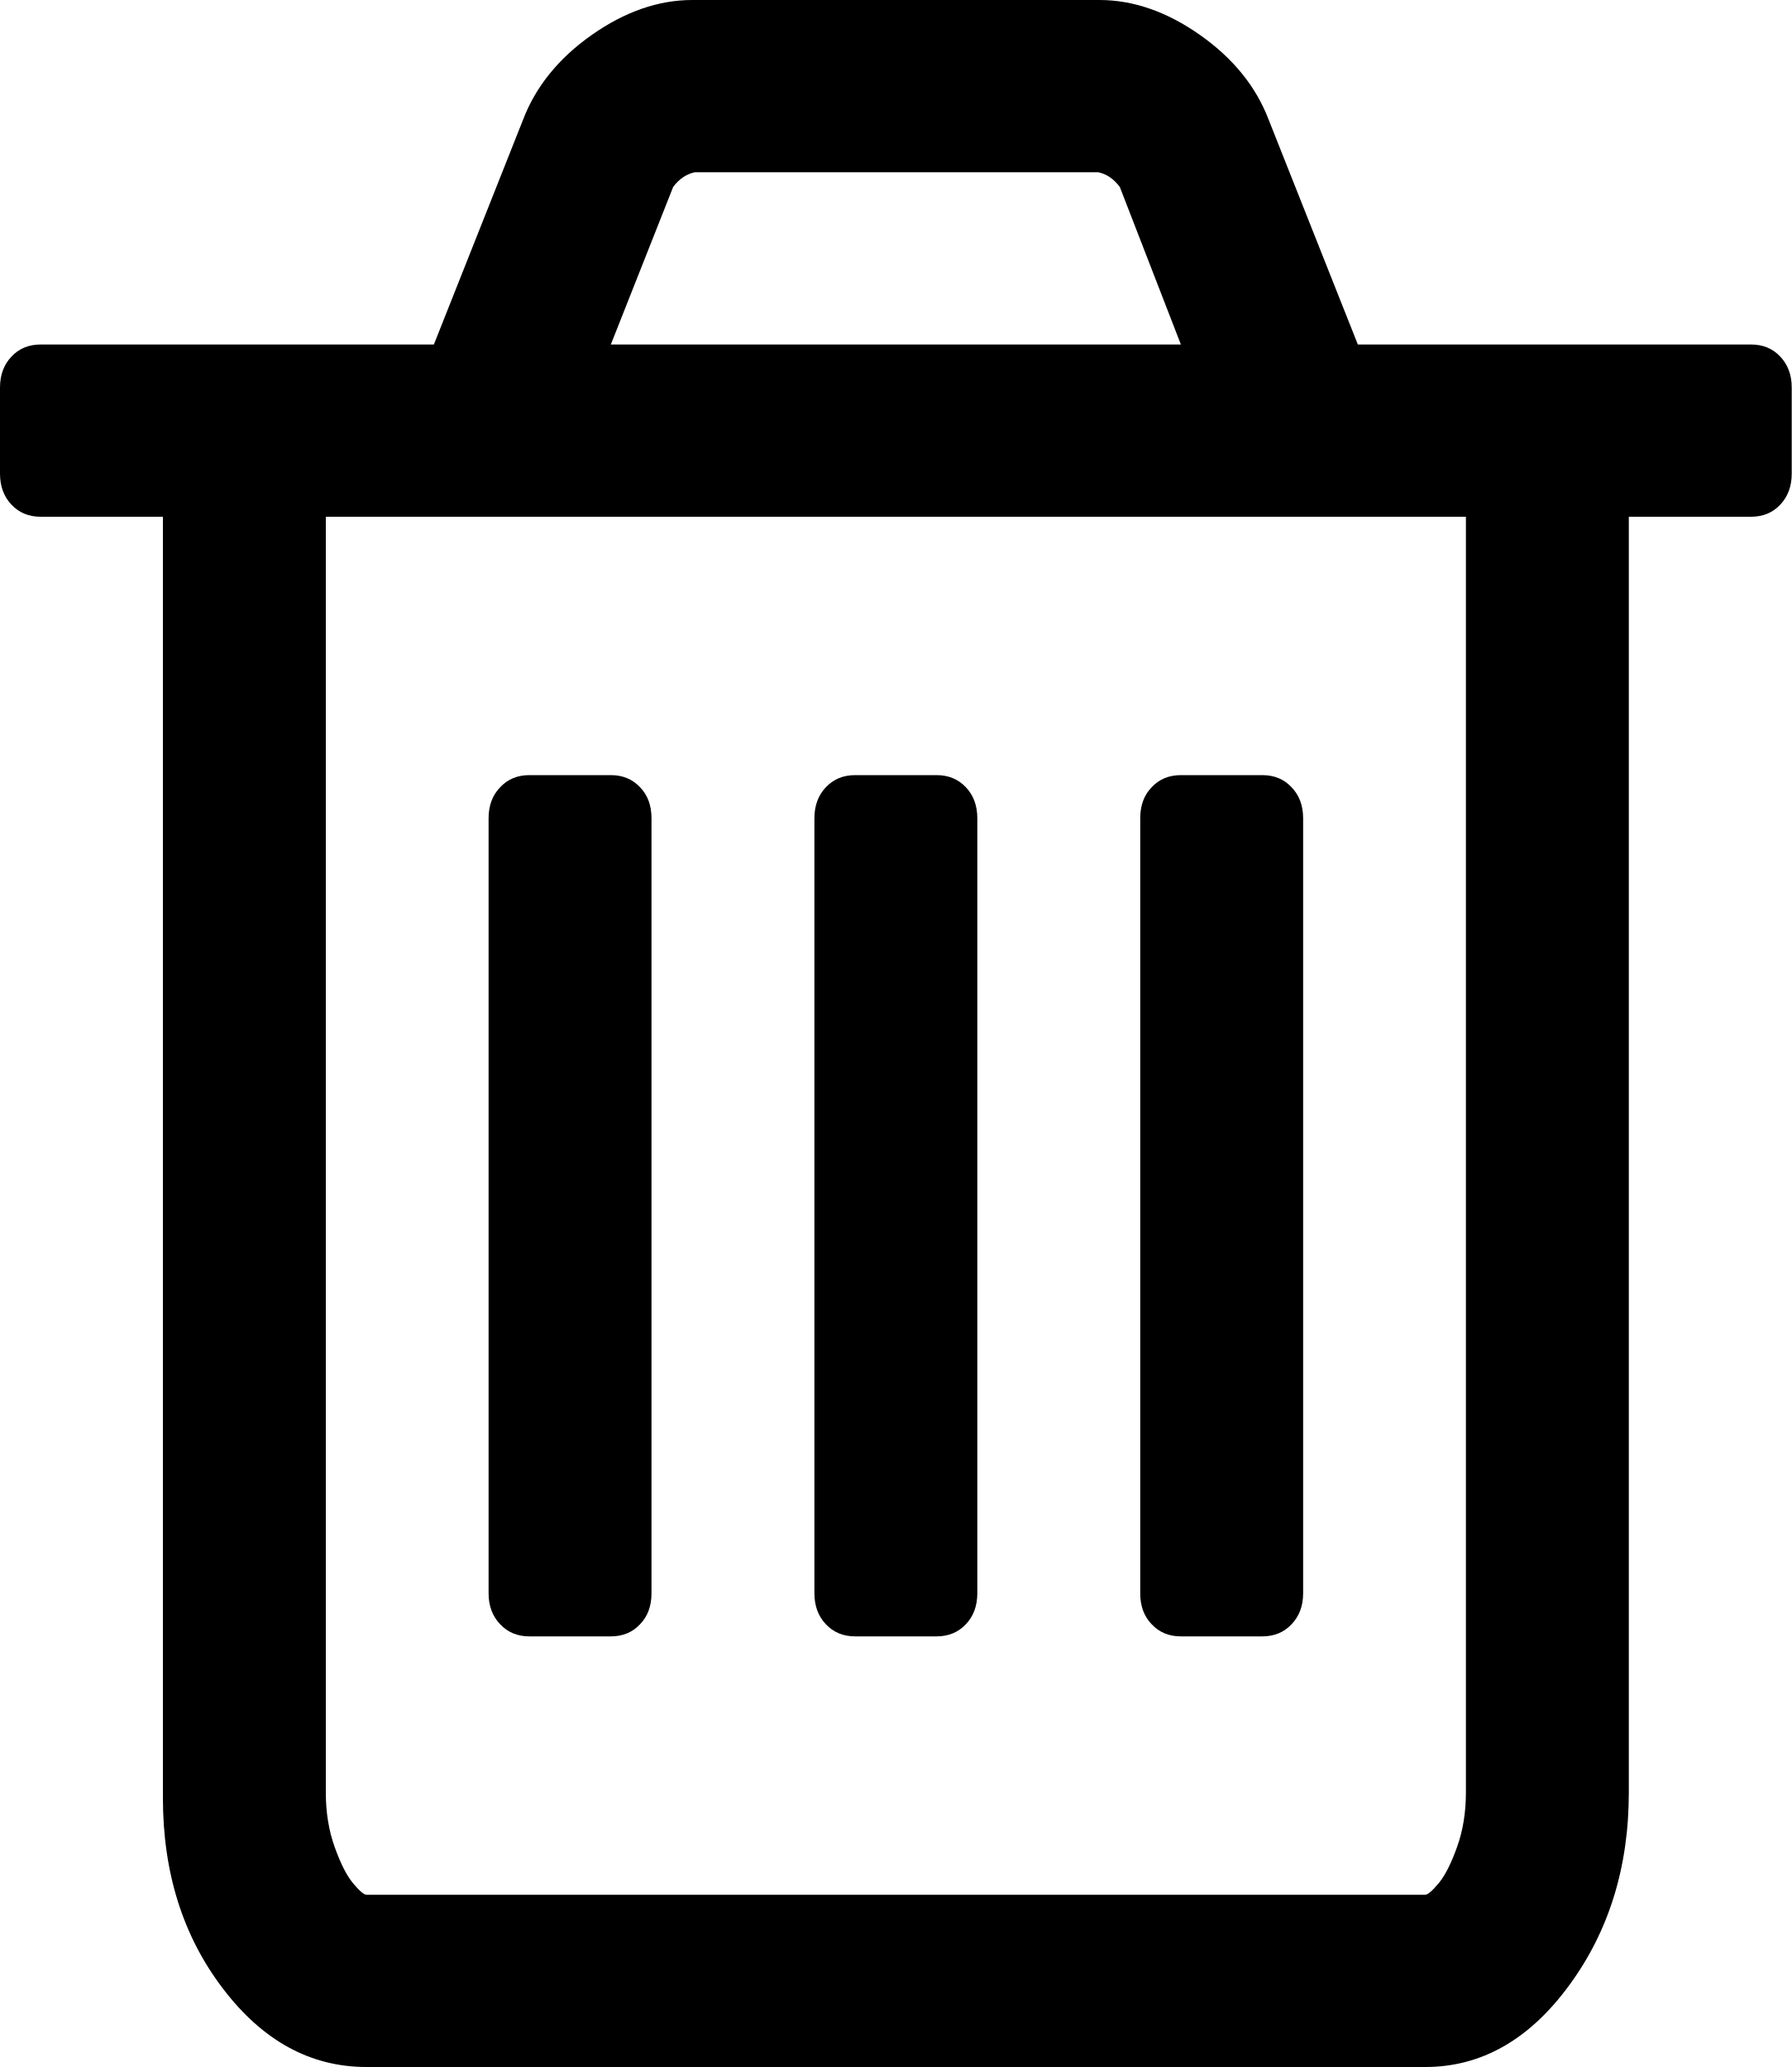
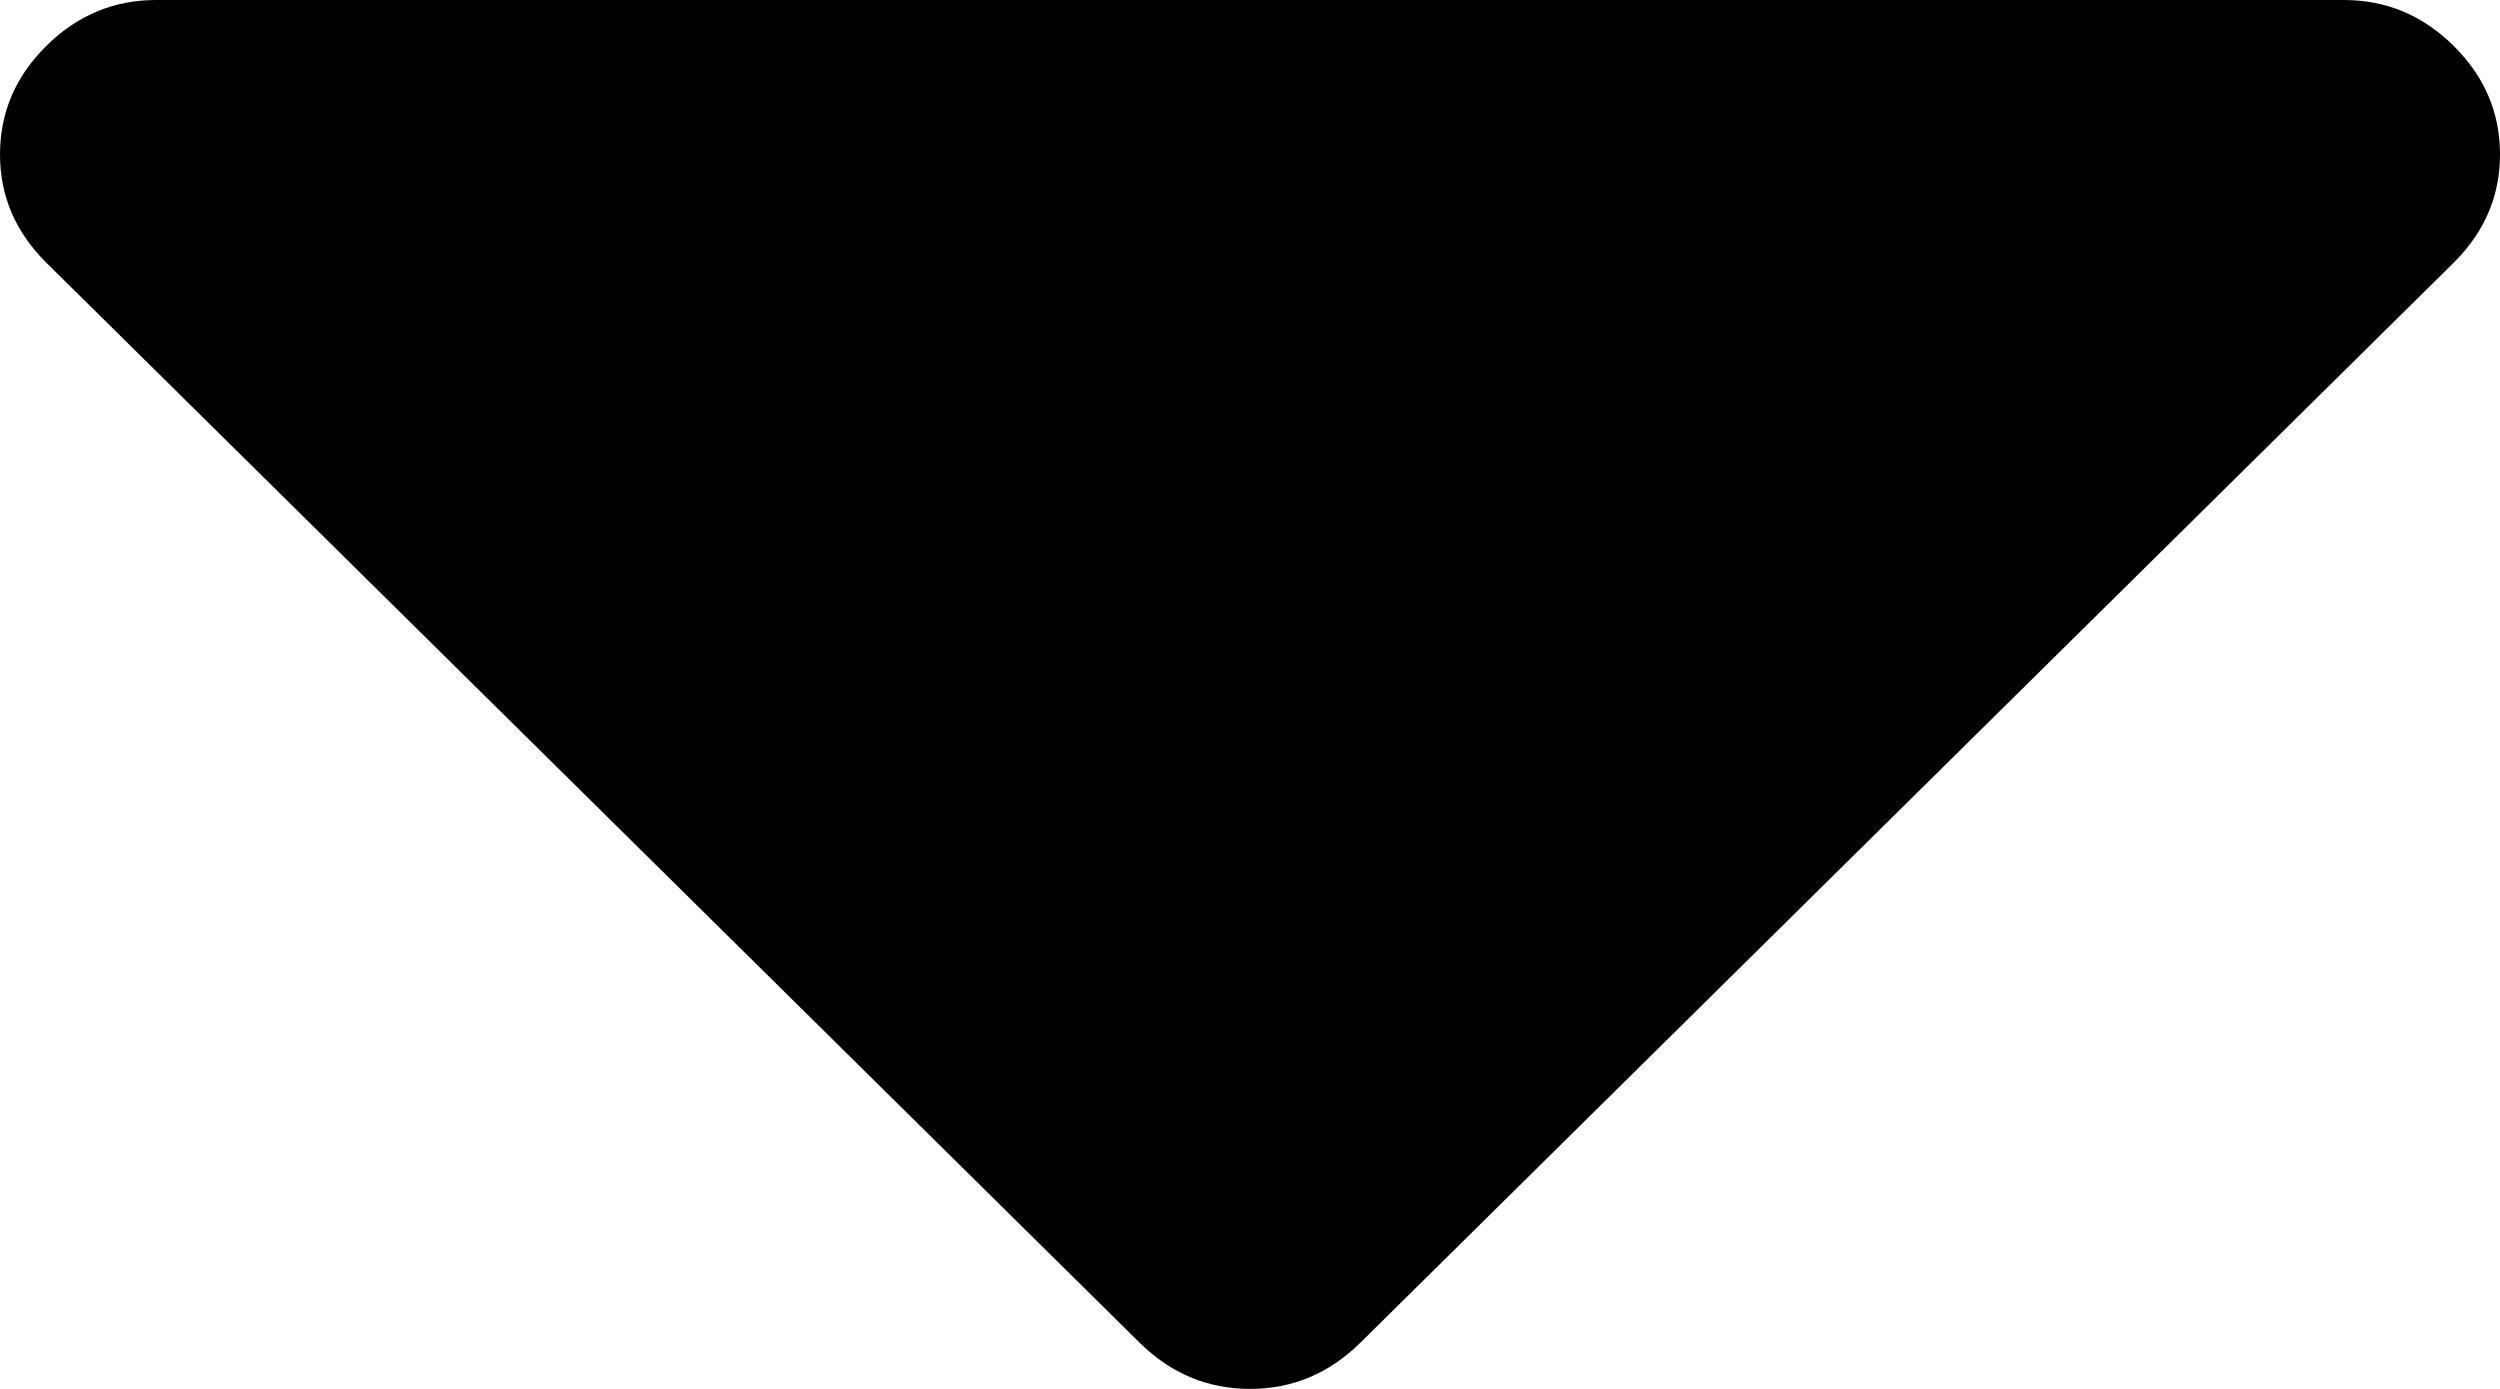
- <svg xmlns="http://www.w3.org/2000/svg" version="1.1" width="13px" height="15px">
-   <g transform="matrix(1 0 0 1 -254 -91 )">
-     <path d="M 4.644 5.713  C 4.7 5.771  4.727 5.846  4.727 5.938  L 4.727 11.562  C 4.727 11.654  4.7 11.729  4.644 11.787  C 4.589 11.846  4.518 11.875  4.432 11.875  L 3.841 11.875  C 3.755 11.875  3.684 11.846  3.629 11.787  C 3.573 11.729  3.545 11.654  3.545 11.562  L 3.545 5.938  C 3.545 5.846  3.573 5.771  3.629 5.713  C 3.684 5.654  3.755 5.625  3.841 5.625  L 4.432 5.625  C 4.518 5.625  4.589 5.654  4.644 5.713  Z M 7.008 5.713  C 7.063 5.771  7.091 5.846  7.091 5.938  L 7.091 11.562  C 7.091 11.654  7.063 11.729  7.008 11.787  C 6.952 11.846  6.882 11.875  6.795 11.875  L 6.205 11.875  C 6.118 11.875  6.048 11.846  5.992 11.787  C 5.937 11.729  5.909 11.654  5.909 11.562  L 5.909 5.938  C 5.909 5.846  5.937 5.771  5.992 5.713  C 6.048 5.654  6.118 5.625  6.205 5.625  L 6.795 5.625  C 6.882 5.625  6.952 5.654  7.008 5.713  Z M 9.371 5.713  C 9.427 5.771  9.455 5.846  9.455 5.938  L 9.455 11.562  C 9.455 11.654  9.427 11.729  9.371 11.787  C 9.316 11.846  9.245 11.875  9.159 11.875  L 8.568 11.875  C 8.482 11.875  8.411 11.846  8.356 11.787  C 8.3 11.729  8.273 11.654  8.273 11.562  L 8.273 5.938  C 8.273 5.846  8.3 5.771  8.356 5.713  C 8.411 5.654  8.482 5.625  8.568 5.625  L 9.159 5.625  C 9.245 5.625  9.316 5.654  9.371 5.713  Z M 10.572 13.403  C 10.615 13.283  10.636 13.151  10.636 13.008  L 10.636 3.75  L 2.364 3.75  L 2.364 13.008  C 2.364 13.151  2.385 13.283  2.428 13.403  C 2.471 13.524  2.516 13.612  2.562 13.667  C 2.608 13.722  2.641 13.75  2.659 13.75  L 10.341 13.75  C 10.359 13.75  10.392 13.722  10.438 13.667  C 10.484 13.612  10.529 13.524  10.572 13.403  Z M 4.884 1.357  L 4.432 2.5  L 8.568 2.5  L 8.125 1.357  C 8.082 1.299  8.03 1.263  7.968 1.25  L 5.041 1.25  C 4.98 1.263  4.927 1.299  4.884 1.357  Z M 12.917 2.588  C 12.972 2.646  13 2.721  13 2.812  L 13 3.437  C 13 3.529  12.972 3.604  12.917 3.662  C 12.862 3.721  12.791 3.75  12.705 3.75  L 11.818 3.75  L 11.818 13.008  C 11.818 13.548  11.674 14.015  11.384 14.409  C 11.095 14.803  10.747 15  10.341 15  L 2.659 15  C 2.253 15  1.905 14.81  1.616 14.429  C 1.326 14.048  1.182 13.587  1.182 13.047  L 1.182 3.75  L 0.295 3.75  C 0.209 3.75  0.138 3.721  0.083 3.662  C 0.028 3.604  0 3.529  0 3.437  L 0 2.812  C 0 2.721  0.028 2.646  0.083 2.588  C 0.138 2.529  0.209 2.5  0.295 2.5  L 3.148 2.5  L 3.795 0.869  C 3.887 0.628  4.053 0.423  4.293 0.254  C 4.533 0.085  4.777 0  5.023 0  L 7.977 0  C 8.223 0  8.467 0.085  8.707 0.254  C 8.947 0.423  9.113 0.628  9.205 0.869  L 9.852 2.5  L 12.705 2.5  C 12.791 2.5  12.862 2.529  12.917 2.588  Z " fill-rule="nonzero" fill="#000000" stroke="none" transform="matrix(1 0 0 1 254 91 )" />
+ <svg xmlns="http://www.w3.org/2000/svg" version="1.1" width="9px" height="5px">
+   <g transform="matrix(1 0 0 1 -191 -96 )">
+     <path d="M 8.833 0.165  C 8.944 0.275  9 0.405  9 0.556  C 9 0.706  8.944 0.836  8.833 0.946  L 4.896 4.835  C 4.784 4.945  4.652 5  4.5 5  C 4.348 5  4.216 4.945  4.104 4.835  L 0.167 0.946  C 0.056 0.836  0 0.706  0 0.556  C 0 0.405  0.056 0.275  0.167 0.165  C 0.278 0.055  0.41 0  0.562 0  L 8.438 0  C 8.59 0  8.722 0.055  8.833 0.165  Z " fill-rule="nonzero" fill="#000000" stroke="none" transform="matrix(1 0 0 1 191 96 )" />
  </g>
</svg>
